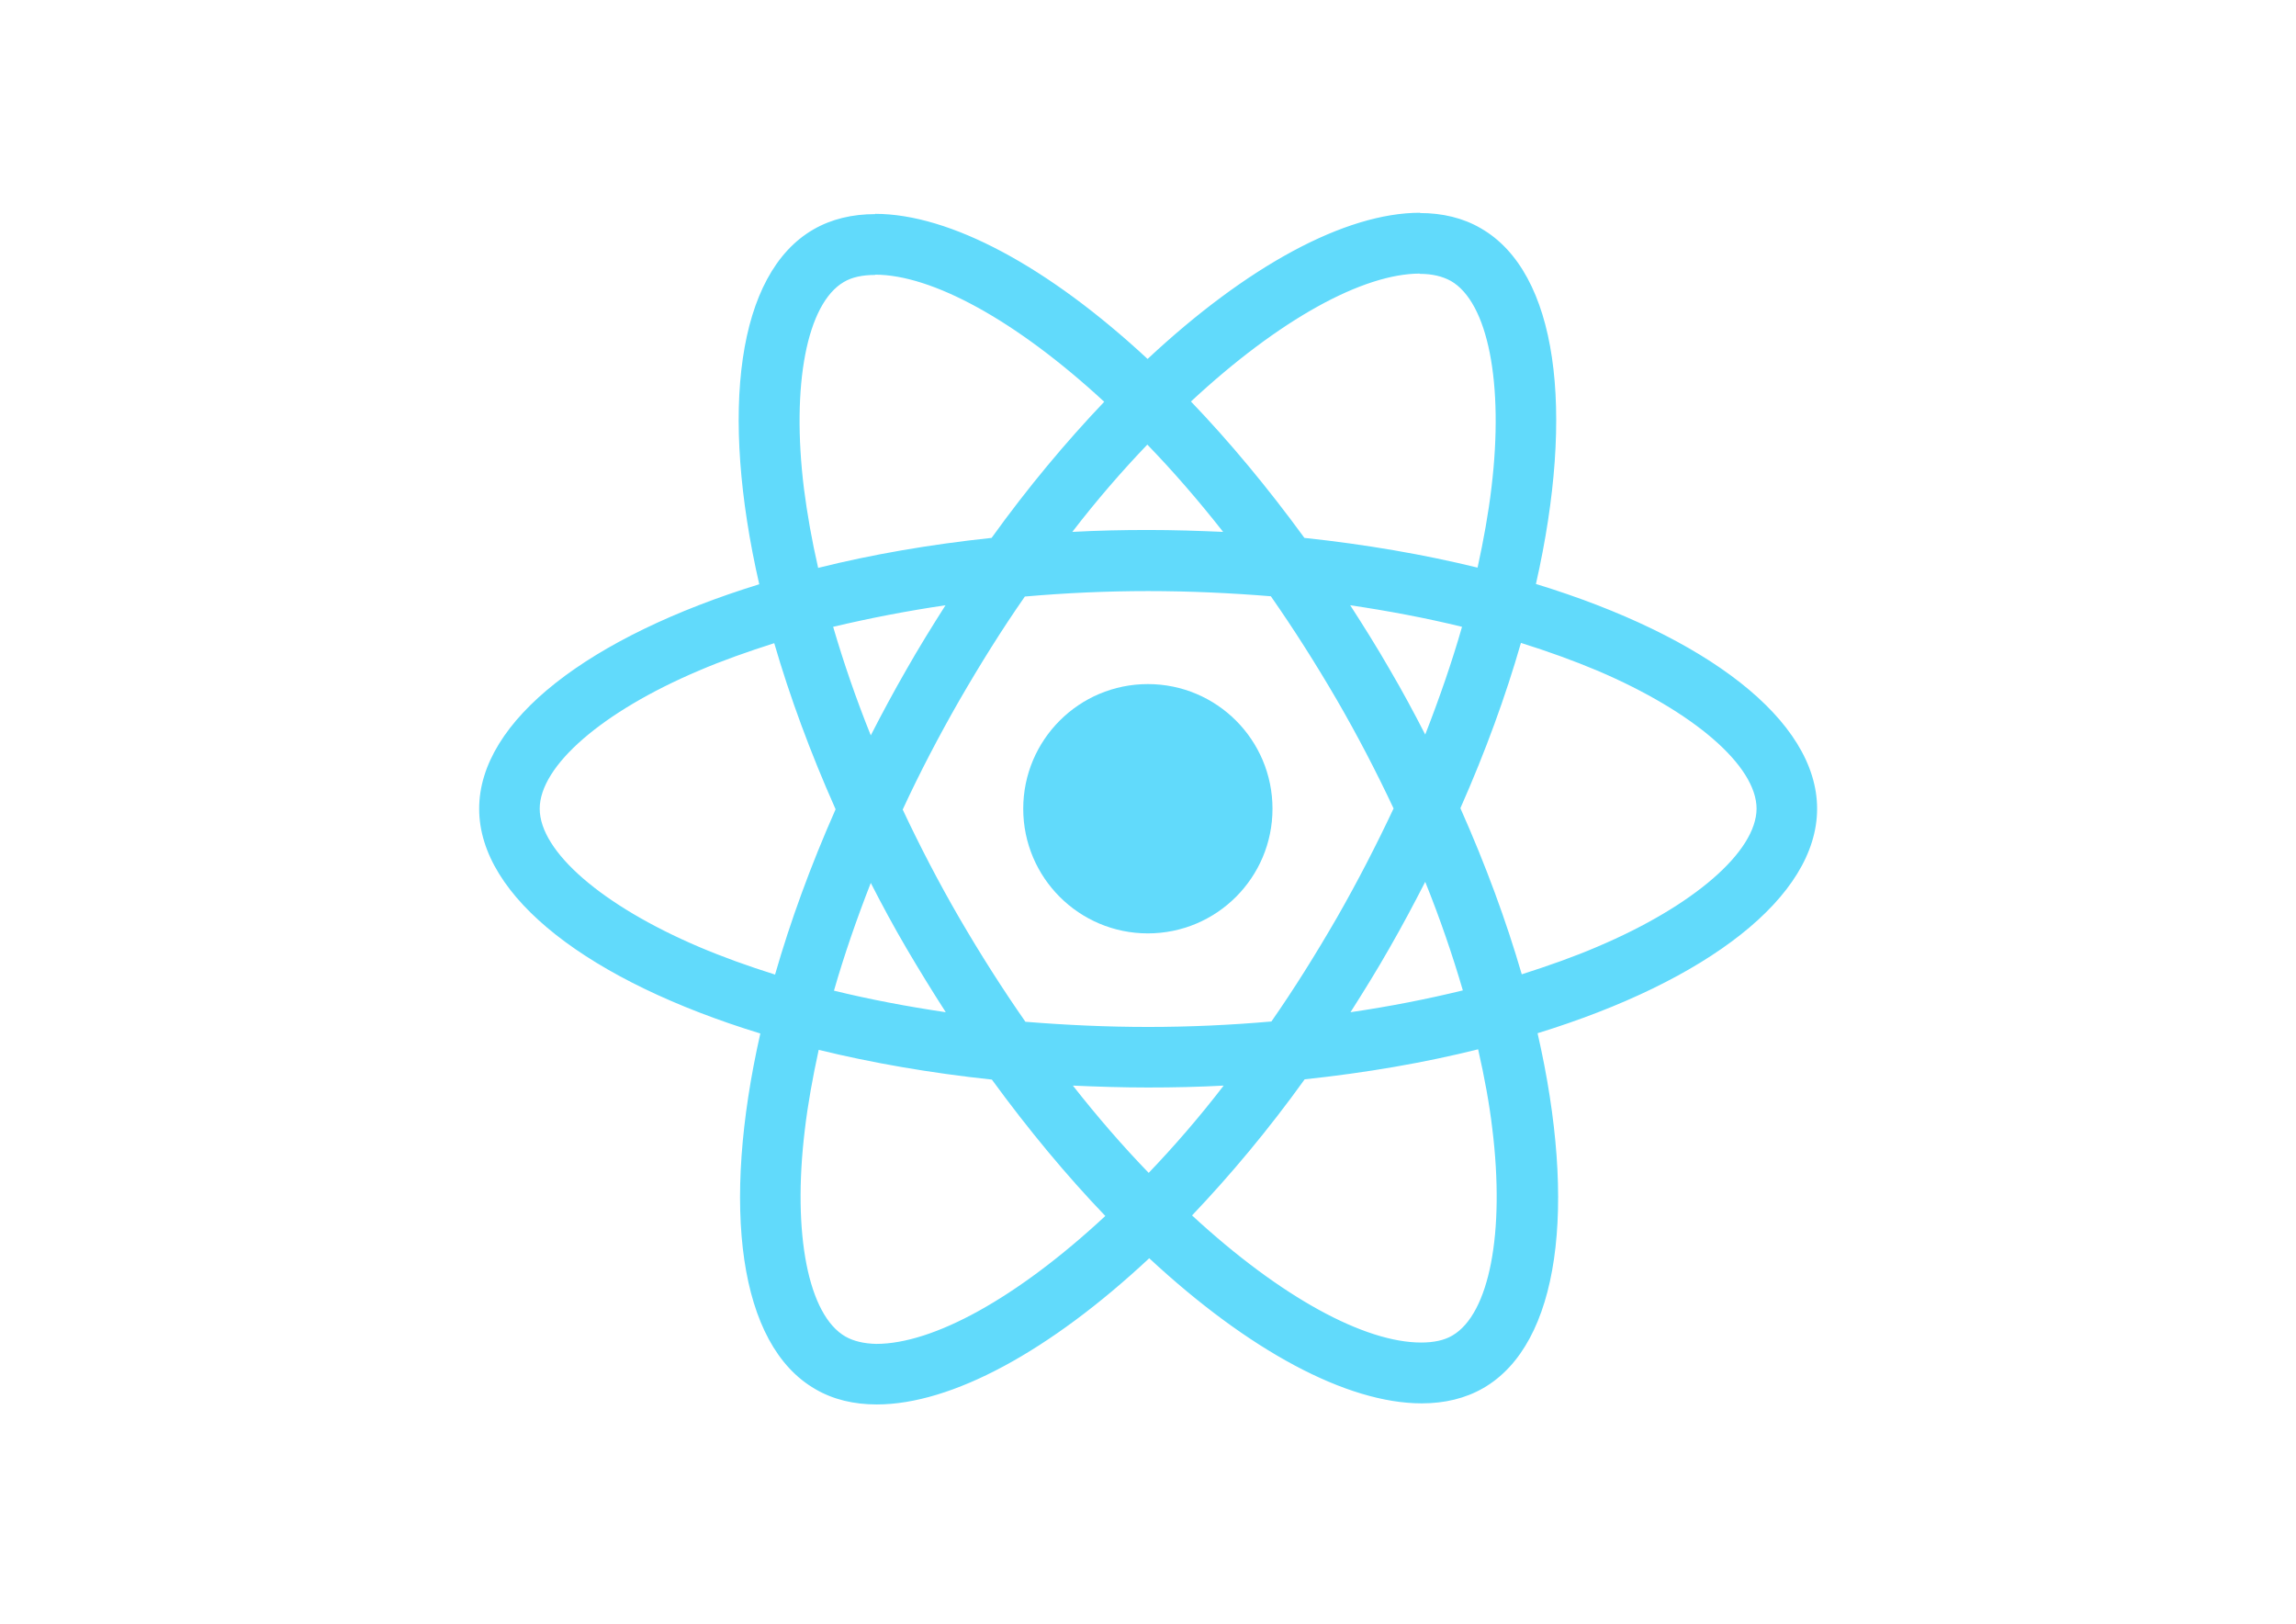
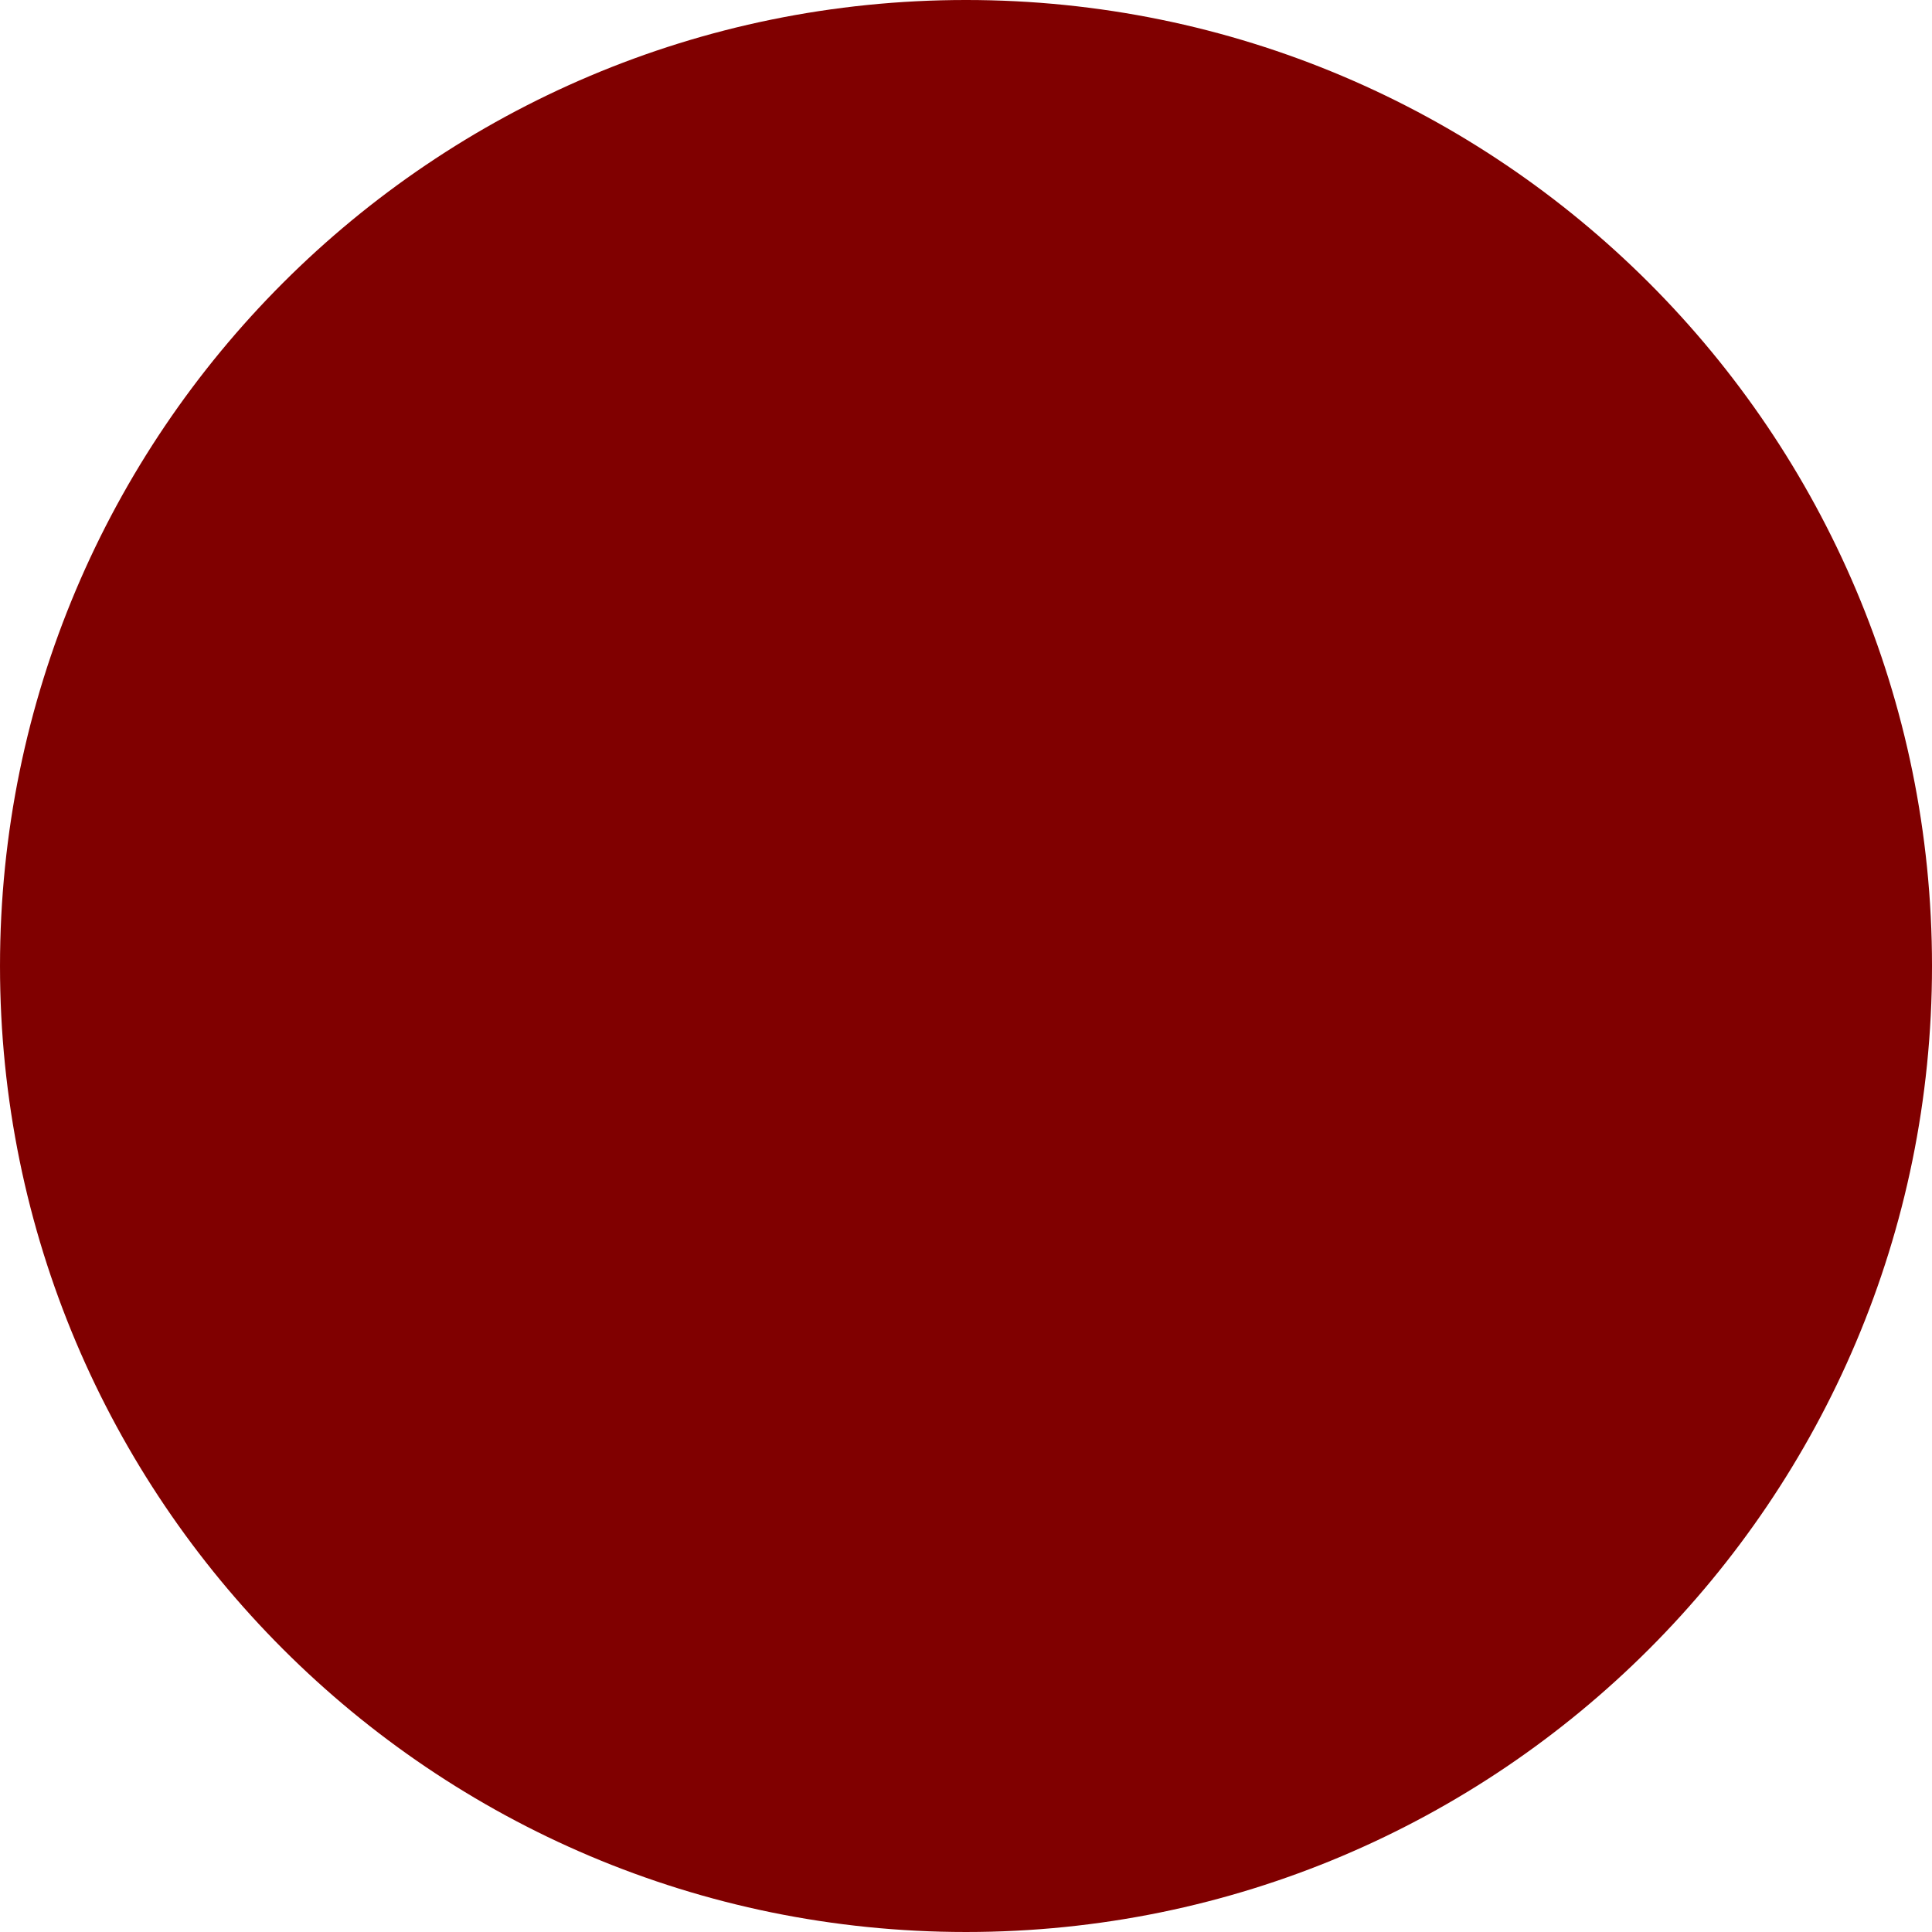
- <svg xmlns="http://www.w3.org/2000/svg" viewBox="0 0 841.9 595.3">
-   <g fill="#61DAFB">
-     <path d="M666.3 296.5c0-32.5-40.7-63.3-103.1-82.4 14.4-63.6 8-114.2-20.2-130.4-6.5-3.8-14.1-5.6-22.4-5.6v22.3c4.6 0 8.3.9 11.4 2.6 13.6 7.8 19.5 37.5 14.9 75.7-1.1 9.4-2.9 19.3-5.1 29.4-19.6-4.8-41-8.5-63.5-10.9-13.5-18.5-27.5-35.3-41.6-50 32.6-30.3 63.2-46.9 84-46.9V78c-27.5 0-63.5 19.6-99.9 53.6-36.4-33.8-72.4-53.2-99.9-53.2v22.3c20.7 0 51.4 16.5 84 46.6-14 14.7-28 31.4-41.3 49.9-22.6 2.4-44 6.1-63.6 11-2.3-10-4-19.7-5.2-29-4.7-38.2 1.1-67.9 14.6-75.8 3-1.8 6.9-2.6 11.5-2.6V78.5c-8.4 0-16 1.8-22.6 5.6-28.1 16.2-34.4 66.7-19.9 130.1-62.2 19.2-102.7 49.9-102.7 82.3 0 32.5 40.7 63.3 103.1 82.4-14.4 63.6-8 114.2 20.2 130.4 6.5 3.8 14.1 5.6 22.5 5.6 27.5 0 63.5-19.6 99.9-53.6 36.4 33.8 72.4 53.2 99.9 53.2 8.4 0 16-1.8 22.6-5.6 28.1-16.2 34.4-66.7 19.9-130.1 62-19.1 102.5-49.9 102.5-82.3zm-130.2-66.7c-3.7 12.9-8.3 26.2-13.5 39.5-4.1-8-8.4-16-13.1-24-4.6-8-9.5-15.8-14.4-23.4 14.2 2.1 27.9 4.7 41 7.9zm-45.8 106.5c-7.8 13.5-15.8 26.3-24.1 38.2-14.9 1.3-30 2-45.2 2-15.1 0-30.2-.7-45-1.9-8.3-11.9-16.4-24.6-24.2-38-7.6-13.1-14.5-26.4-20.8-39.8 6.2-13.4 13.2-26.8 20.7-39.9 7.8-13.5 15.8-26.3 24.1-38.2 14.9-1.3 30-2 45.2-2 15.1 0 30.2.7 45 1.9 8.3 11.9 16.4 24.6 24.2 38 7.6 13.1 14.5 26.4 20.8 39.8-6.3 13.4-13.2 26.8-20.7 39.9zm32.3-13c5.4 13.4 10 26.8 13.8 39.8-13.1 3.2-26.9 5.9-41.2 8 4.9-7.7 9.8-15.6 14.4-23.7 4.6-8 8.9-16.1 13-24.1zM421.2 430c-9.3-9.6-18.6-20.3-27.8-32 9 .4 18.2.7 27.5.7 9.4 0 18.7-.2 27.8-.7-9 11.7-18.3 22.4-27.5 32zm-74.4-58.9c-14.2-2.1-27.9-4.7-41-7.9 3.7-12.9 8.3-26.2 13.5-39.5 4.1 8 8.4 16 13.1 24 4.7 8 9.5 15.8 14.4 23.4zM420.7 163c9.3 9.6 18.6 20.3 27.8 32-9-.4-18.2-.7-27.5-.7-9.4 0-18.7.2-27.8.7 9-11.7 18.3-22.4 27.5-32zm-74 58.9c-4.9 7.7-9.8 15.6-14.4 23.7-4.6 8-8.9 16-13 24-5.4-13.4-10-26.8-13.8-39.8 13.1-3.1 26.9-5.8 41.2-7.9zm-90.5 125.2c-35.4-15.1-58.3-34.9-58.3-50.6 0-15.7 22.9-35.6 58.3-50.6 8.6-3.7 18-7 27.7-10.1 5.7 19.6 13.2 40 22.5 60.9-9.2 20.8-16.6 41.1-22.2 60.6-9.9-3.1-19.3-6.5-28-10.2zM310 490c-13.6-7.8-19.5-37.5-14.9-75.7 1.1-9.4 2.9-19.3 5.1-29.4 19.6 4.8 41 8.5 63.5 10.9 13.5 18.5 27.5 35.3 41.6 50-32.6 30.3-63.2 46.9-84 46.9-4.5-.1-8.3-1-11.3-2.7zm237.2-76.2c4.7 38.2-1.1 67.9-14.6 75.8-3 1.8-6.9 2.6-11.5 2.6-20.7 0-51.4-16.5-84-46.6 14-14.7 28-31.4 41.3-49.9 22.6-2.4 44-6.1 63.6-11 2.3 10.1 4.1 19.8 5.2 29.1zm38.5-66.7c-8.6 3.7-18 7-27.7 10.1-5.7-19.6-13.2-40-22.5-60.9 9.2-20.8 16.6-41.1 22.2-60.6 9.9 3.1 19.3 6.5 28.1 10.2 35.4 15.1 58.3 34.9 58.3 50.6-.1 15.7-23 35.6-58.4 50.6zM320.8 78.4z" />
-     <circle cx="420.9" cy="296.5" r="45.7" />
-     <path d="M520.5 78.1z" />
+ <svg xmlns="http://www.w3.org/2000/svg" width="100mm" height="100mm" viewBox="0 0 100 100" version="1.1" id="svg5">
+   <defs id="defs2">
+     </defs>
+   <g id="layer1" transform="translate(-53.90263,-59.25722)">
+     <circle style="fill:#800000;fill-rule:evenodd;stroke-width:0.296" id="path31" cx="103.903" cy="109.257" r="50" />
  </g>
</svg>
